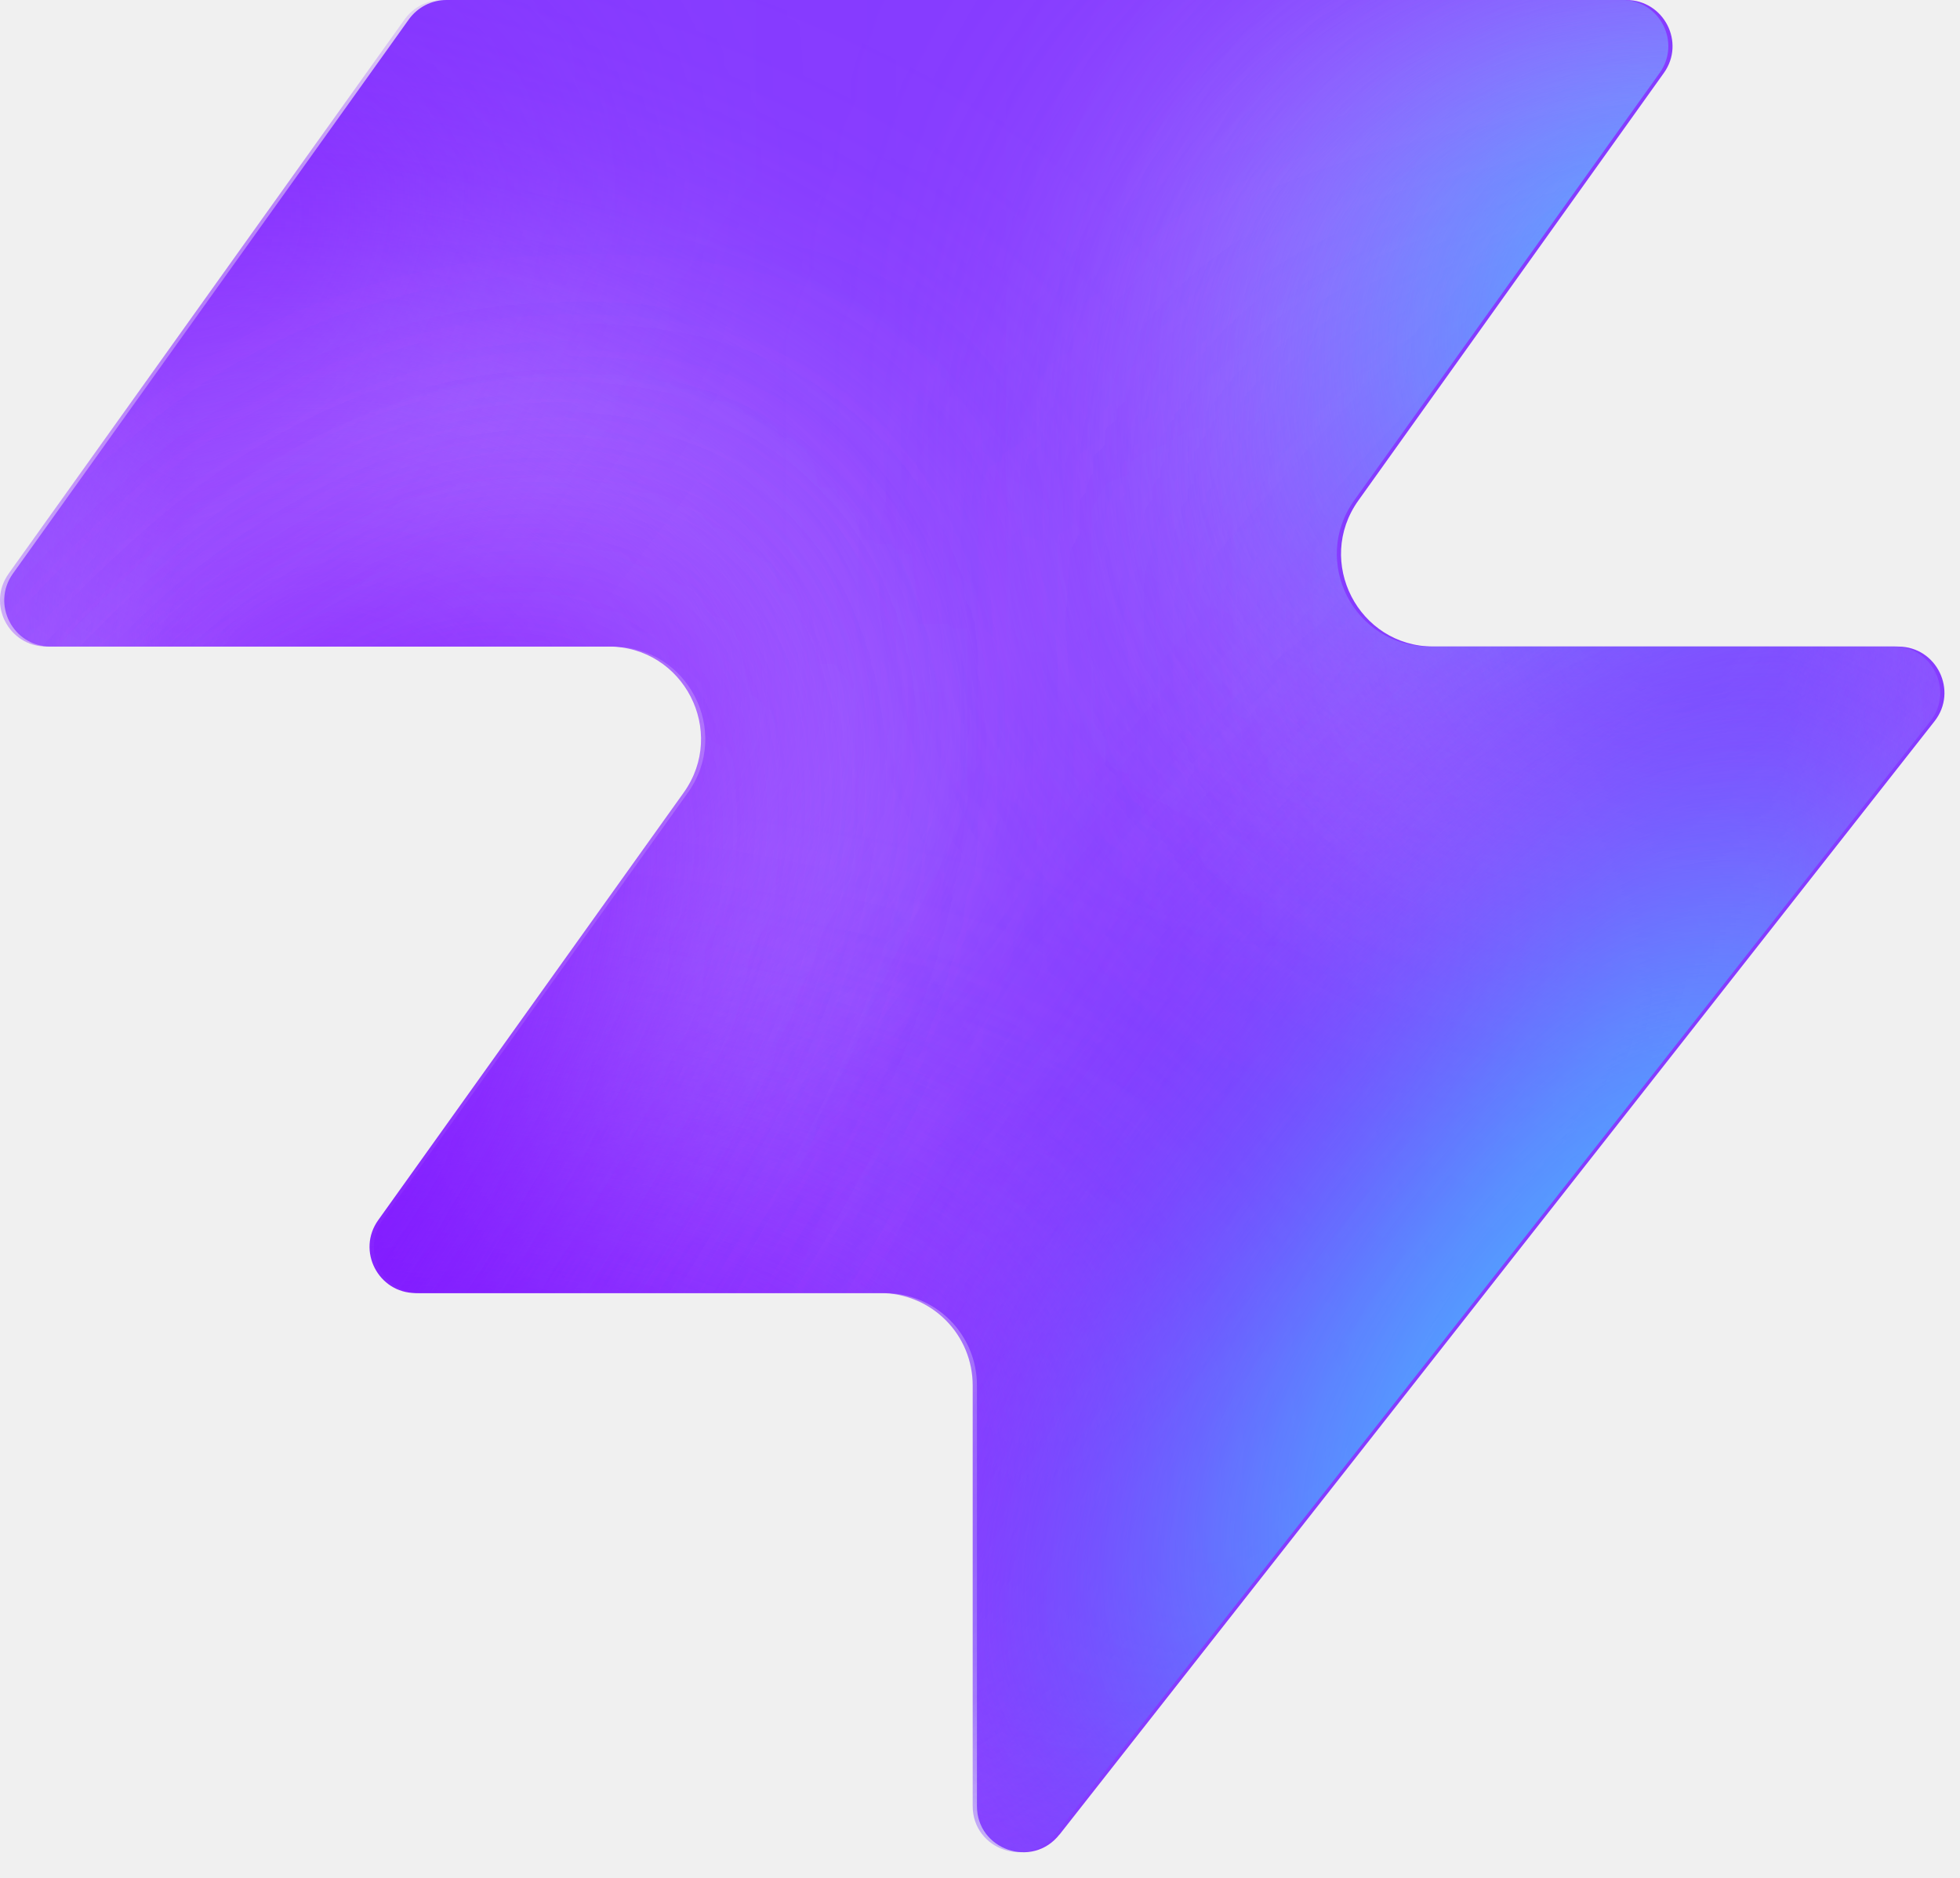
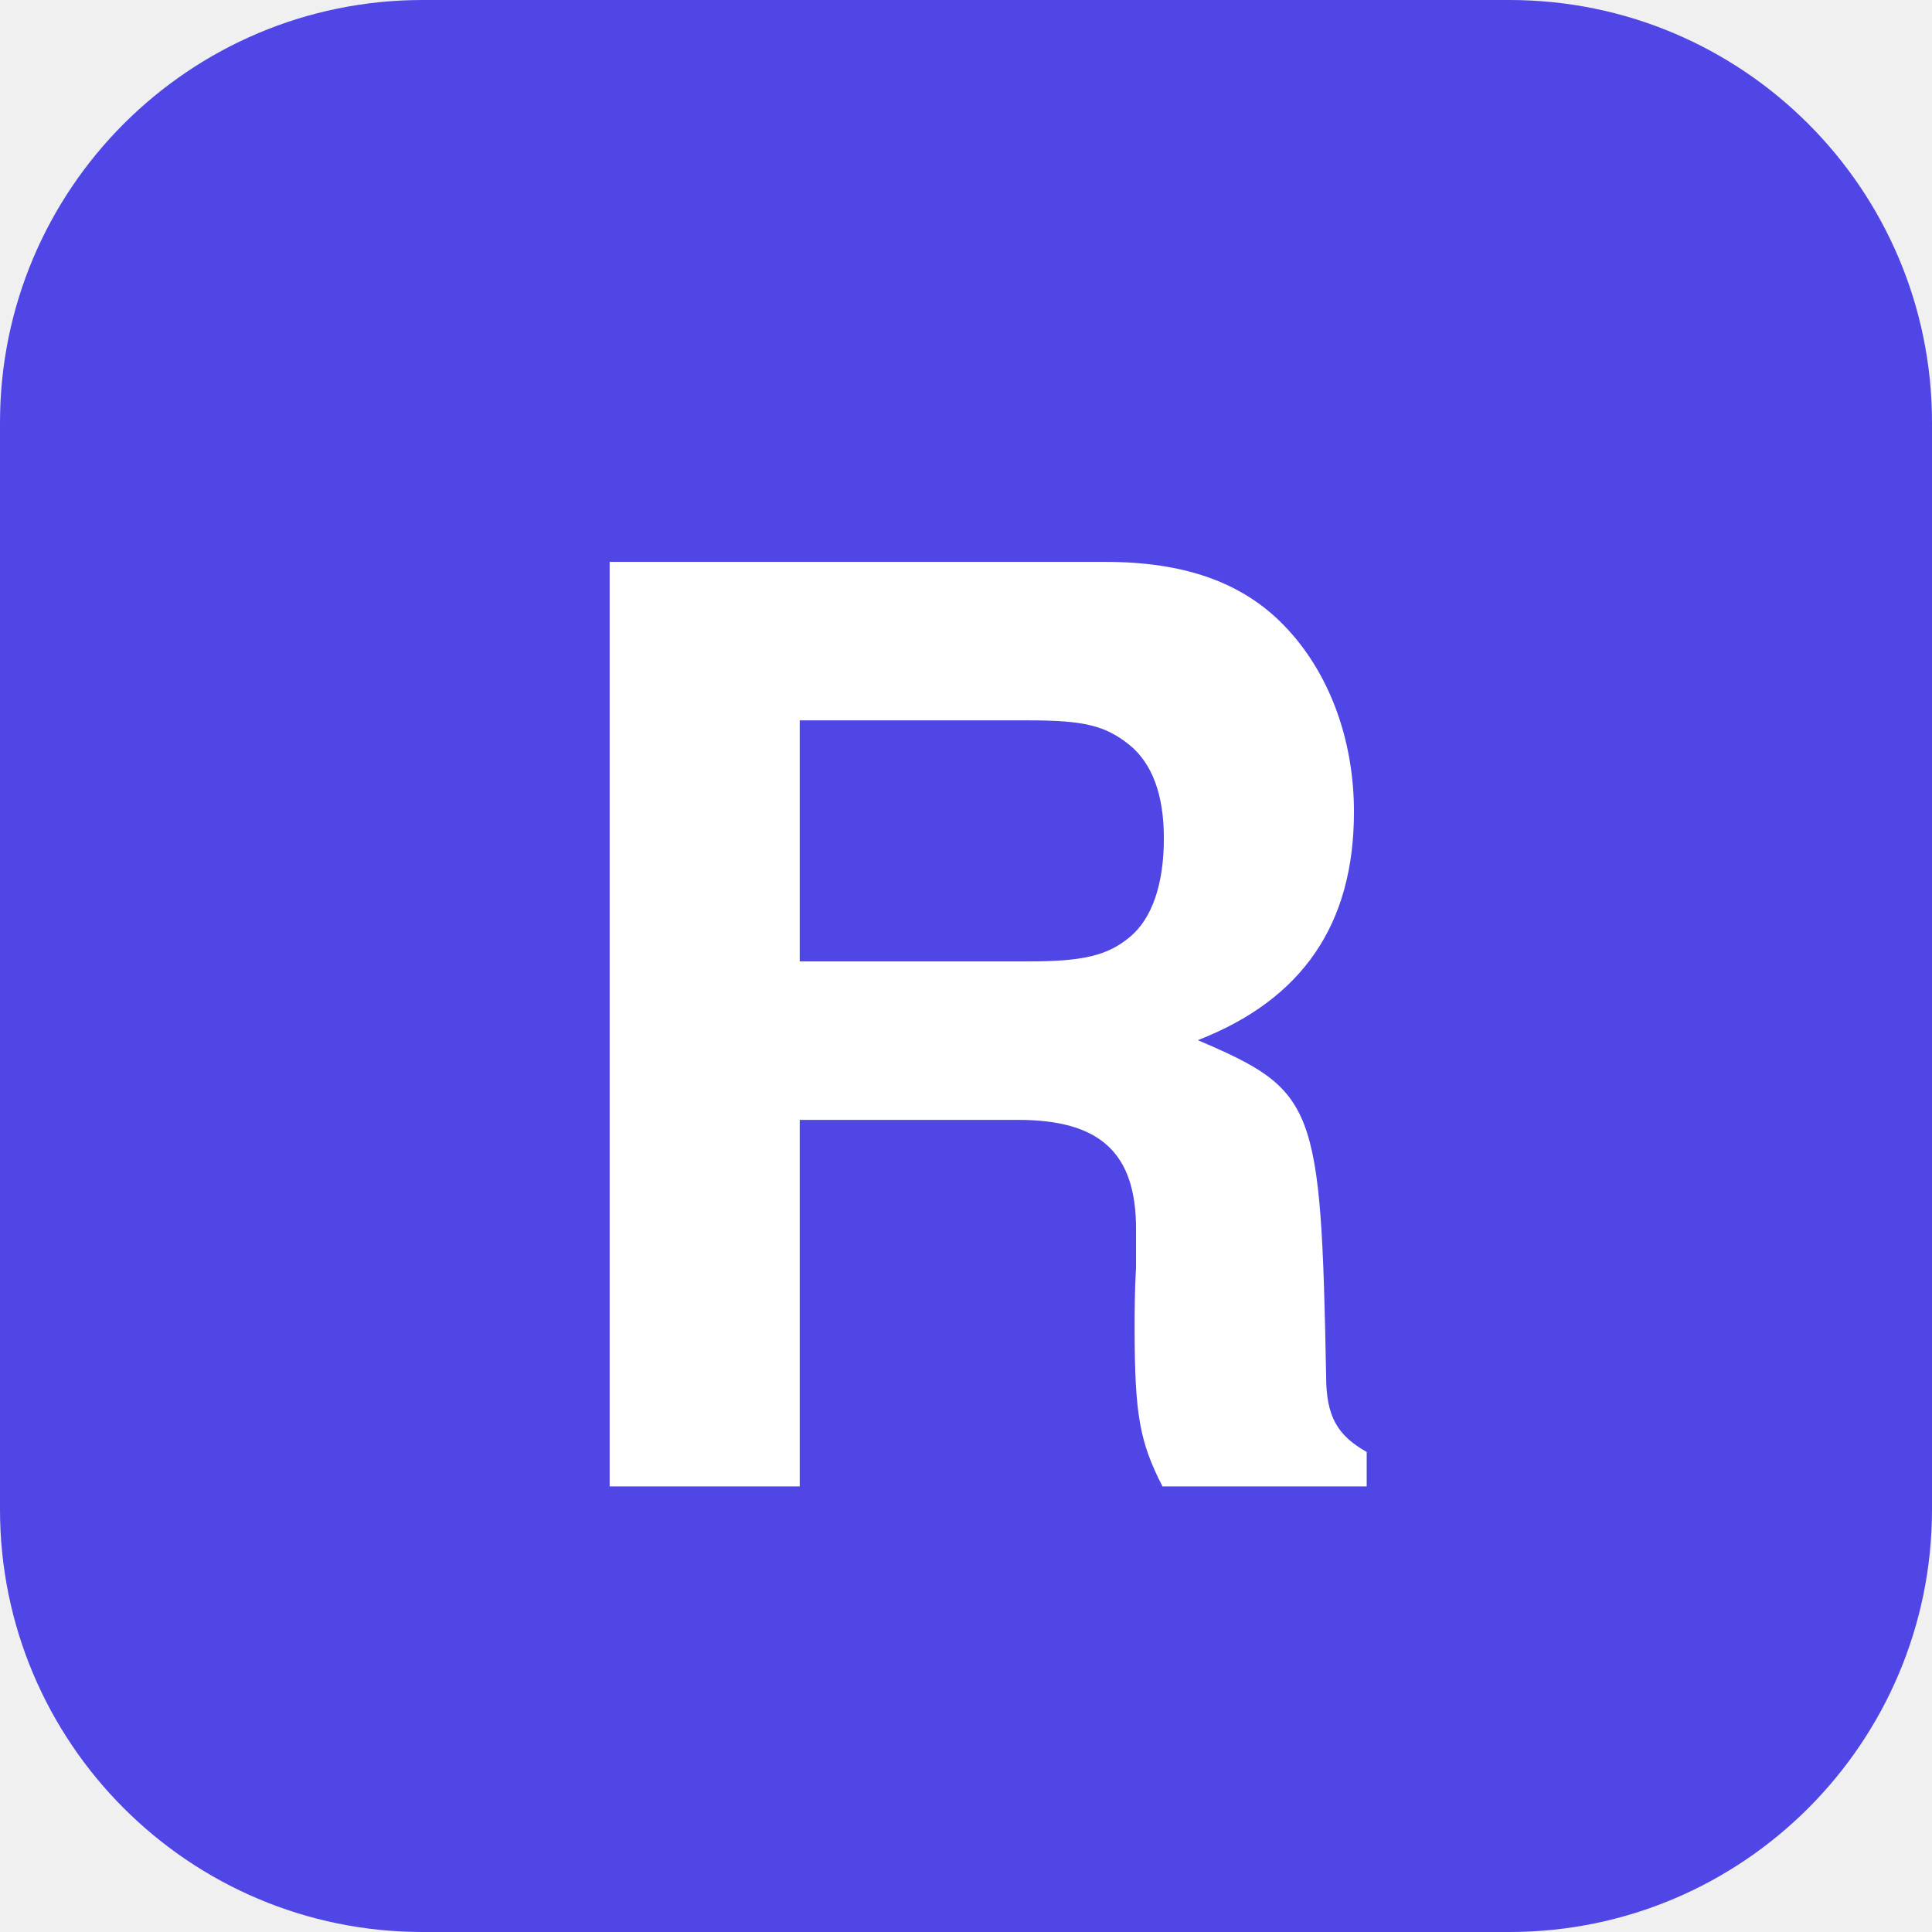
- <svg xmlns="http://www.w3.org/2000/svg" width="48" height="46" fill="none" viewBox="0 0 48 46">
-   <path fill="#863bff" d="M25.946 44.938c-.664.845-2.021.375-2.021-.698V33.937a2.26 2.26 0 0 0-2.262-2.262H10.287c-.92 0-1.456-1.04-.92-1.788l7.48-10.471c1.07-1.497 0-3.578-1.842-3.578H1.237c-.92 0-1.456-1.04-.92-1.788L10.013.474c.214-.297.556-.474.92-.474h28.894c.92 0 1.456 1.04.92 1.788l-7.48 10.471c-1.07 1.498 0 3.579 1.842 3.579h11.377c.943 0 1.473 1.088.89 1.83L25.947 44.94z" style="fill:#863bff;fill:color(display-p3 .525 .23 1);fill-opacity:1" />
-   <mask id="a" width="48" height="46" x="0" y="0" maskUnits="userSpaceOnUse" style="mask-type:alpha">
-     <path fill="#000" d="M25.842 44.938c-.664.844-2.021.375-2.021-.698V33.937a2.26 2.26 0 0 0-2.262-2.262H10.183c-.92 0-1.456-1.04-.92-1.788l7.48-10.471c1.07-1.498 0-3.579-1.842-3.579H1.133c-.92 0-1.456-1.04-.92-1.787L9.91.473c.214-.297.556-.474.92-.474h28.894c.92 0 1.456 1.04.92 1.788l-7.48 10.471c-1.07 1.498 0 3.578 1.842 3.578h11.377c.943 0 1.473 1.088.89 1.832L25.843 44.94z" style="fill:#000;fill-opacity:1" />
-   </mask>
-   <g mask="url(#a)">
-     <g filter="url(#b)">
-       <ellipse cx="5.508" cy="14.704" fill="#ede6ff" rx="5.508" ry="14.704" style="fill:#ede6ff;fill:color(display-p3 .927 .903 1);fill-opacity:1" transform="matrix(.00324 1 1 -.00324 -4.47 31.516)" />
-     </g>
-     <g filter="url(#c)">
-       <ellipse cx="10.399" cy="29.851" fill="#ede6ff" rx="10.399" ry="29.851" style="fill:#ede6ff;fill:color(display-p3 .927 .903 1);fill-opacity:1" transform="matrix(.00324 1 1 -.00324 -39.328 7.883)" />
-     </g>
-     <g filter="url(#d)">
-       <ellipse cx="5.508" cy="30.487" fill="#7e14ff" rx="5.508" ry="30.487" style="fill:#7e14ff;fill:color(display-p3 .492 .077 1);fill-opacity:1" transform="rotate(89.814 -25.913 -14.639)scale(1 -1)" />
-     </g>
-     <g filter="url(#e)">
-       <ellipse cx="5.508" cy="30.599" fill="#7e14ff" rx="5.508" ry="30.599" style="fill:#7e14ff;fill:color(display-p3 .492 .077 1);fill-opacity:1" transform="rotate(89.814 -32.644 -3.334)scale(1 -1)" />
-     </g>
-     <g filter="url(#f)">
-       <ellipse cx="5.508" cy="30.599" fill="#7e14ff" rx="5.508" ry="30.599" style="fill:#7e14ff;fill:color(display-p3 .492 .077 1);fill-opacity:1" transform="matrix(.00324 1 1 -.00324 -34.34 30.47)" />
-     </g>
-     <g filter="url(#g)">
-       <ellipse cx="14.072" cy="22.078" fill="#ede6ff" rx="14.072" ry="22.078" style="fill:#ede6ff;fill:color(display-p3 .927 .903 1);fill-opacity:1" transform="rotate(93.35 24.506 48.493)scale(-1 1)" />
-     </g>
-     <g filter="url(#h)">
-       <ellipse cx="3.47" cy="21.501" fill="#7e14ff" rx="3.47" ry="21.501" style="fill:#7e14ff;fill:color(display-p3 .492 .077 1);fill-opacity:1" transform="rotate(89.009 28.708 47.59)scale(-1 1)" />
-     </g>
-     <g filter="url(#i)">
-       <ellipse cx="3.47" cy="21.501" fill="#7e14ff" rx="3.47" ry="21.501" style="fill:#7e14ff;fill:color(display-p3 .492 .077 1);fill-opacity:1" transform="rotate(89.009 28.708 47.59)scale(-1 1)" />
-     </g>
-     <g filter="url(#j)">
-       <ellipse cx=".387" cy="8.972" fill="#7e14ff" rx="4.407" ry="29.108" style="fill:#7e14ff;fill:color(display-p3 .492 .077 1);fill-opacity:1" transform="rotate(39.51 .387 8.972)" />
-     </g>
-     <g filter="url(#k)">
-       <ellipse cx="47.523" cy="-6.092" fill="#7e14ff" rx="4.407" ry="29.108" style="fill:#7e14ff;fill:color(display-p3 .492 .077 1);fill-opacity:1" transform="rotate(37.892 47.523 -6.092)" />
-     </g>
-     <g filter="url(#l)">
-       <ellipse cx="41.412" cy="6.333" fill="#47bfff" rx="5.971" ry="9.665" style="fill:#47bfff;fill:color(display-p3 .28 .748 1);fill-opacity:1" transform="rotate(37.892 41.412 6.333)" />
-     </g>
-     <g filter="url(#m)">
-       <ellipse cx="-1.879" cy="38.332" fill="#7e14ff" rx="4.407" ry="29.108" style="fill:#7e14ff;fill:color(display-p3 .492 .077 1);fill-opacity:1" transform="rotate(37.892 -1.88 38.332)" />
-     </g>
-     <g filter="url(#n)">
-       <ellipse cx="-1.879" cy="38.332" fill="#7e14ff" rx="4.407" ry="29.108" style="fill:#7e14ff;fill:color(display-p3 .492 .077 1);fill-opacity:1" transform="rotate(37.892 -1.88 38.332)" />
-     </g>
-     <g filter="url(#o)">
-       <ellipse cx="35.651" cy="29.907" fill="#7e14ff" rx="4.407" ry="29.108" style="fill:#7e14ff;fill:color(display-p3 .492 .077 1);fill-opacity:1" transform="rotate(37.892 35.651 29.907)" />
-     </g>
-     <g filter="url(#p)">
-       <ellipse cx="38.418" cy="32.4" fill="#47bfff" rx="5.971" ry="15.297" style="fill:#47bfff;fill:color(display-p3 .28 .748 1);fill-opacity:1" transform="rotate(37.892 38.418 32.4)" />
-     </g>
-   </g>
-   <defs>
-     <filter id="b" width="60.045" height="41.654" x="-19.77" y="16.149" color-interpolation-filters="sRGB" filterUnits="userSpaceOnUse">
-       <feFlood flood-opacity="0" result="BackgroundImageFix" />
-       <feBlend in="SourceGraphic" in2="BackgroundImageFix" result="shape" />
-       <feGaussianBlur result="effect1_foregroundBlur_2002_17158" stdDeviation="7.659" />
-     </filter>
-     <filter id="c" width="90.34" height="51.437" x="-54.613" y="-7.533" color-interpolation-filters="sRGB" filterUnits="userSpaceOnUse">
-       <feFlood flood-opacity="0" result="BackgroundImageFix" />
-       <feBlend in="SourceGraphic" in2="BackgroundImageFix" result="shape" />
-       <feGaussianBlur result="effect1_foregroundBlur_2002_17158" stdDeviation="7.659" />
-     </filter>
-     <filter id="d" width="79.355" height="29.4" x="-49.64" y="2.03" color-interpolation-filters="sRGB" filterUnits="userSpaceOnUse">
-       <feFlood flood-opacity="0" result="BackgroundImageFix" />
-       <feBlend in="SourceGraphic" in2="BackgroundImageFix" result="shape" />
-       <feGaussianBlur result="effect1_foregroundBlur_2002_17158" stdDeviation="4.596" />
-     </filter>
-     <filter id="e" width="79.579" height="29.4" x="-45.045" y="20.029" color-interpolation-filters="sRGB" filterUnits="userSpaceOnUse">
-       <feFlood flood-opacity="0" result="BackgroundImageFix" />
-       <feBlend in="SourceGraphic" in2="BackgroundImageFix" result="shape" />
-       <feGaussianBlur result="effect1_foregroundBlur_2002_17158" stdDeviation="4.596" />
-     </filter>
-     <filter id="f" width="79.579" height="29.4" x="-43.513" y="21.178" color-interpolation-filters="sRGB" filterUnits="userSpaceOnUse">
-       <feFlood flood-opacity="0" result="BackgroundImageFix" />
-       <feBlend in="SourceGraphic" in2="BackgroundImageFix" result="shape" />
-       <feGaussianBlur result="effect1_foregroundBlur_2002_17158" stdDeviation="4.596" />
-     </filter>
-     <filter id="g" width="74.749" height="58.852" x="15.756" y="-17.901" color-interpolation-filters="sRGB" filterUnits="userSpaceOnUse">
-       <feFlood flood-opacity="0" result="BackgroundImageFix" />
-       <feBlend in="SourceGraphic" in2="BackgroundImageFix" result="shape" />
-       <feGaussianBlur result="effect1_foregroundBlur_2002_17158" stdDeviation="7.659" />
-     </filter>
-     <filter id="h" width="61.377" height="25.362" x="23.548" y="2.284" color-interpolation-filters="sRGB" filterUnits="userSpaceOnUse">
-       <feFlood flood-opacity="0" result="BackgroundImageFix" />
-       <feBlend in="SourceGraphic" in2="BackgroundImageFix" result="shape" />
-       <feGaussianBlur result="effect1_foregroundBlur_2002_17158" stdDeviation="4.596" />
-     </filter>
-     <filter id="i" width="61.377" height="25.362" x="23.548" y="2.284" color-interpolation-filters="sRGB" filterUnits="userSpaceOnUse">
-       <feFlood flood-opacity="0" result="BackgroundImageFix" />
-       <feBlend in="SourceGraphic" in2="BackgroundImageFix" result="shape" />
-       <feGaussianBlur result="effect1_foregroundBlur_2002_17158" stdDeviation="4.596" />
-     </filter>
-     <filter id="j" width="56.045" height="63.649" x="-27.636" y="-22.853" color-interpolation-filters="sRGB" filterUnits="userSpaceOnUse">
-       <feFlood flood-opacity="0" result="BackgroundImageFix" />
-       <feBlend in="SourceGraphic" in2="BackgroundImageFix" result="shape" />
-       <feGaussianBlur result="effect1_foregroundBlur_2002_17158" stdDeviation="4.596" />
-     </filter>
-     <filter id="k" width="54.814" height="64.646" x="20.116" y="-38.415" color-interpolation-filters="sRGB" filterUnits="userSpaceOnUse">
-       <feFlood flood-opacity="0" result="BackgroundImageFix" />
-       <feBlend in="SourceGraphic" in2="BackgroundImageFix" result="shape" />
-       <feGaussianBlur result="effect1_foregroundBlur_2002_17158" stdDeviation="4.596" />
-     </filter>
-     <filter id="l" width="33.541" height="35.313" x="24.641" y="-11.323" color-interpolation-filters="sRGB" filterUnits="userSpaceOnUse">
-       <feFlood flood-opacity="0" result="BackgroundImageFix" />
-       <feBlend in="SourceGraphic" in2="BackgroundImageFix" result="shape" />
-       <feGaussianBlur result="effect1_foregroundBlur_2002_17158" stdDeviation="4.596" />
-     </filter>
-     <filter id="m" width="54.814" height="64.646" x="-29.286" y="6.009" color-interpolation-filters="sRGB" filterUnits="userSpaceOnUse">
-       <feFlood flood-opacity="0" result="BackgroundImageFix" />
-       <feBlend in="SourceGraphic" in2="BackgroundImageFix" result="shape" />
-       <feGaussianBlur result="effect1_foregroundBlur_2002_17158" stdDeviation="4.596" />
-     </filter>
-     <filter id="n" width="54.814" height="64.646" x="-29.286" y="6.009" color-interpolation-filters="sRGB" filterUnits="userSpaceOnUse">
-       <feFlood flood-opacity="0" result="BackgroundImageFix" />
-       <feBlend in="SourceGraphic" in2="BackgroundImageFix" result="shape" />
-       <feGaussianBlur result="effect1_foregroundBlur_2002_17158" stdDeviation="4.596" />
-     </filter>
-     <filter id="o" width="54.814" height="64.646" x="8.244" y="-2.416" color-interpolation-filters="sRGB" filterUnits="userSpaceOnUse">
-       <feFlood flood-opacity="0" result="BackgroundImageFix" />
-       <feBlend in="SourceGraphic" in2="BackgroundImageFix" result="shape" />
-       <feGaussianBlur result="effect1_foregroundBlur_2002_17158" stdDeviation="4.596" />
-     </filter>
-     <filter id="p" width="39.409" height="43.623" x="18.713" y="10.588" color-interpolation-filters="sRGB" filterUnits="userSpaceOnUse">
-       <feFlood flood-opacity="0" result="BackgroundImageFix" />
-       <feBlend in="SourceGraphic" in2="BackgroundImageFix" result="shape" />
-       <feGaussianBlur result="effect1_foregroundBlur_2002_17158" stdDeviation="4.596" />
-     </filter>
-   </defs>
+ <svg xmlns="http://www.w3.org/2000/svg" width="64" height="64" viewBox="0 0 64 64">
+   <rect width="64" height="64" rx="14" fill="#4f46e5" />
+   <text x="50%" y="54%" dominant-baseline="middle" text-anchor="middle" font-family="-apple-system, BlinkMacSystemFont, 'Segoe UI', Helvetica, Arial, sans-serif" font-size="42" font-weight="800" fill="white">R</text>
</svg>
